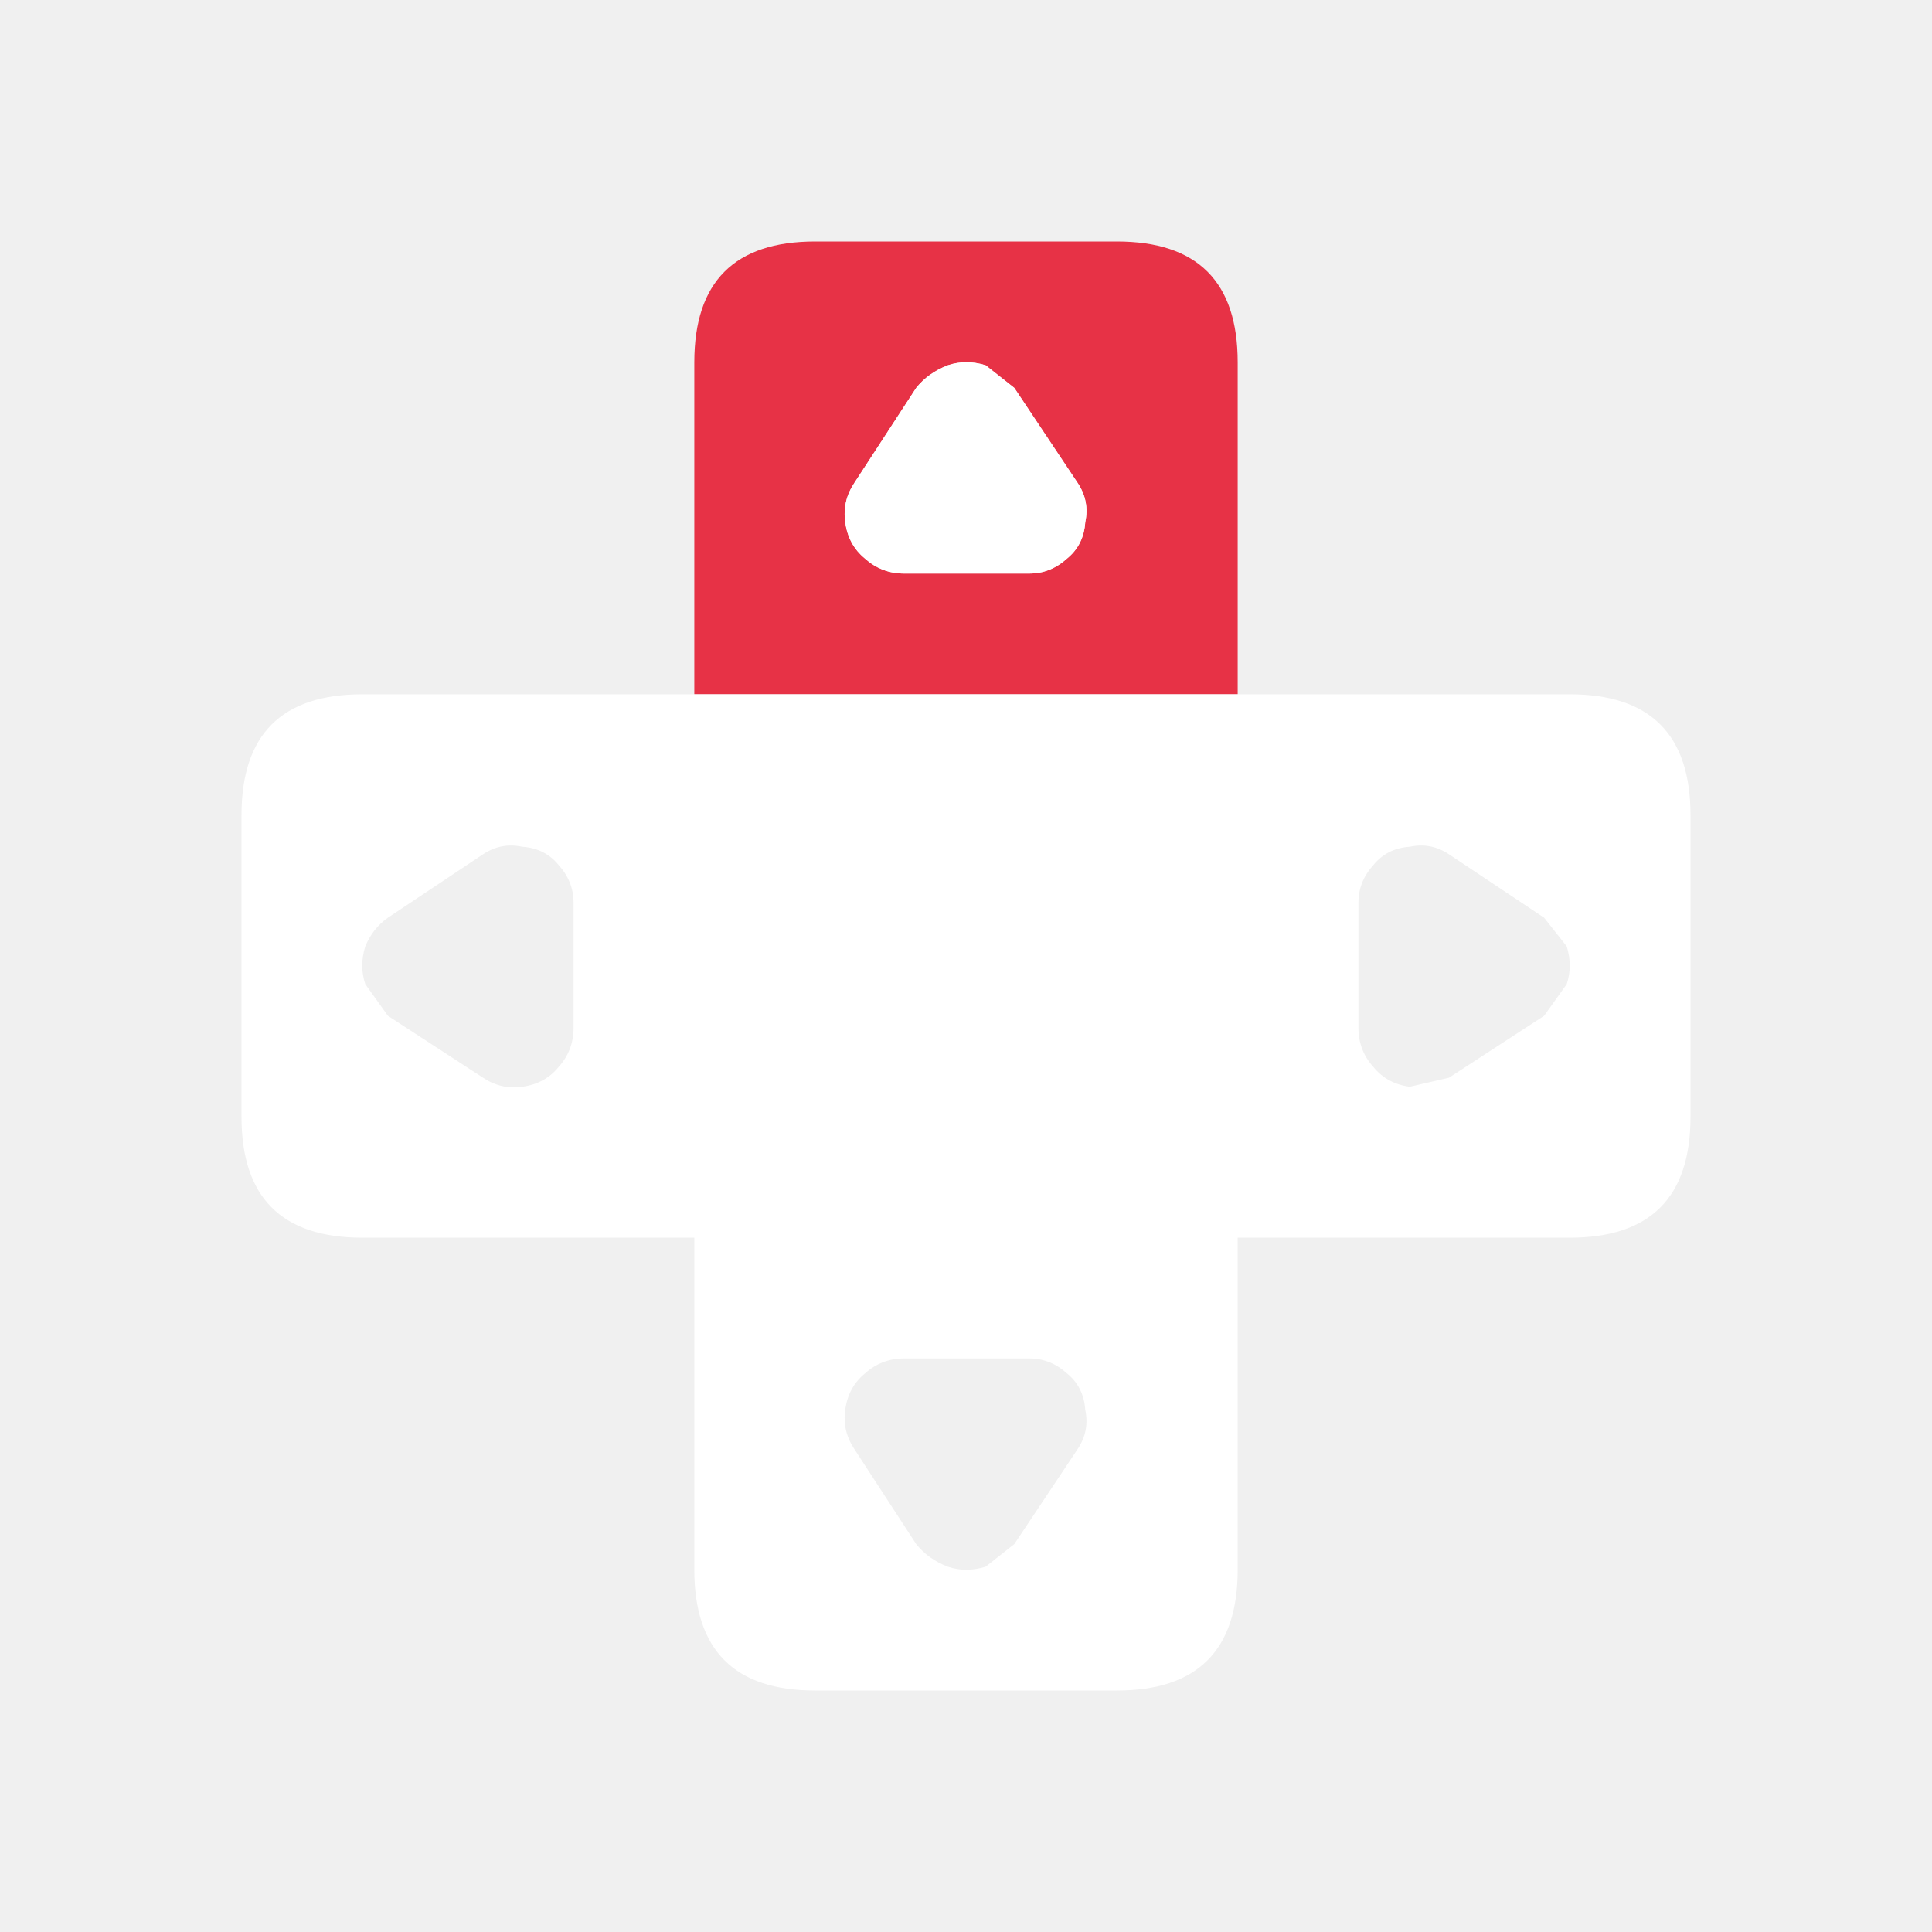
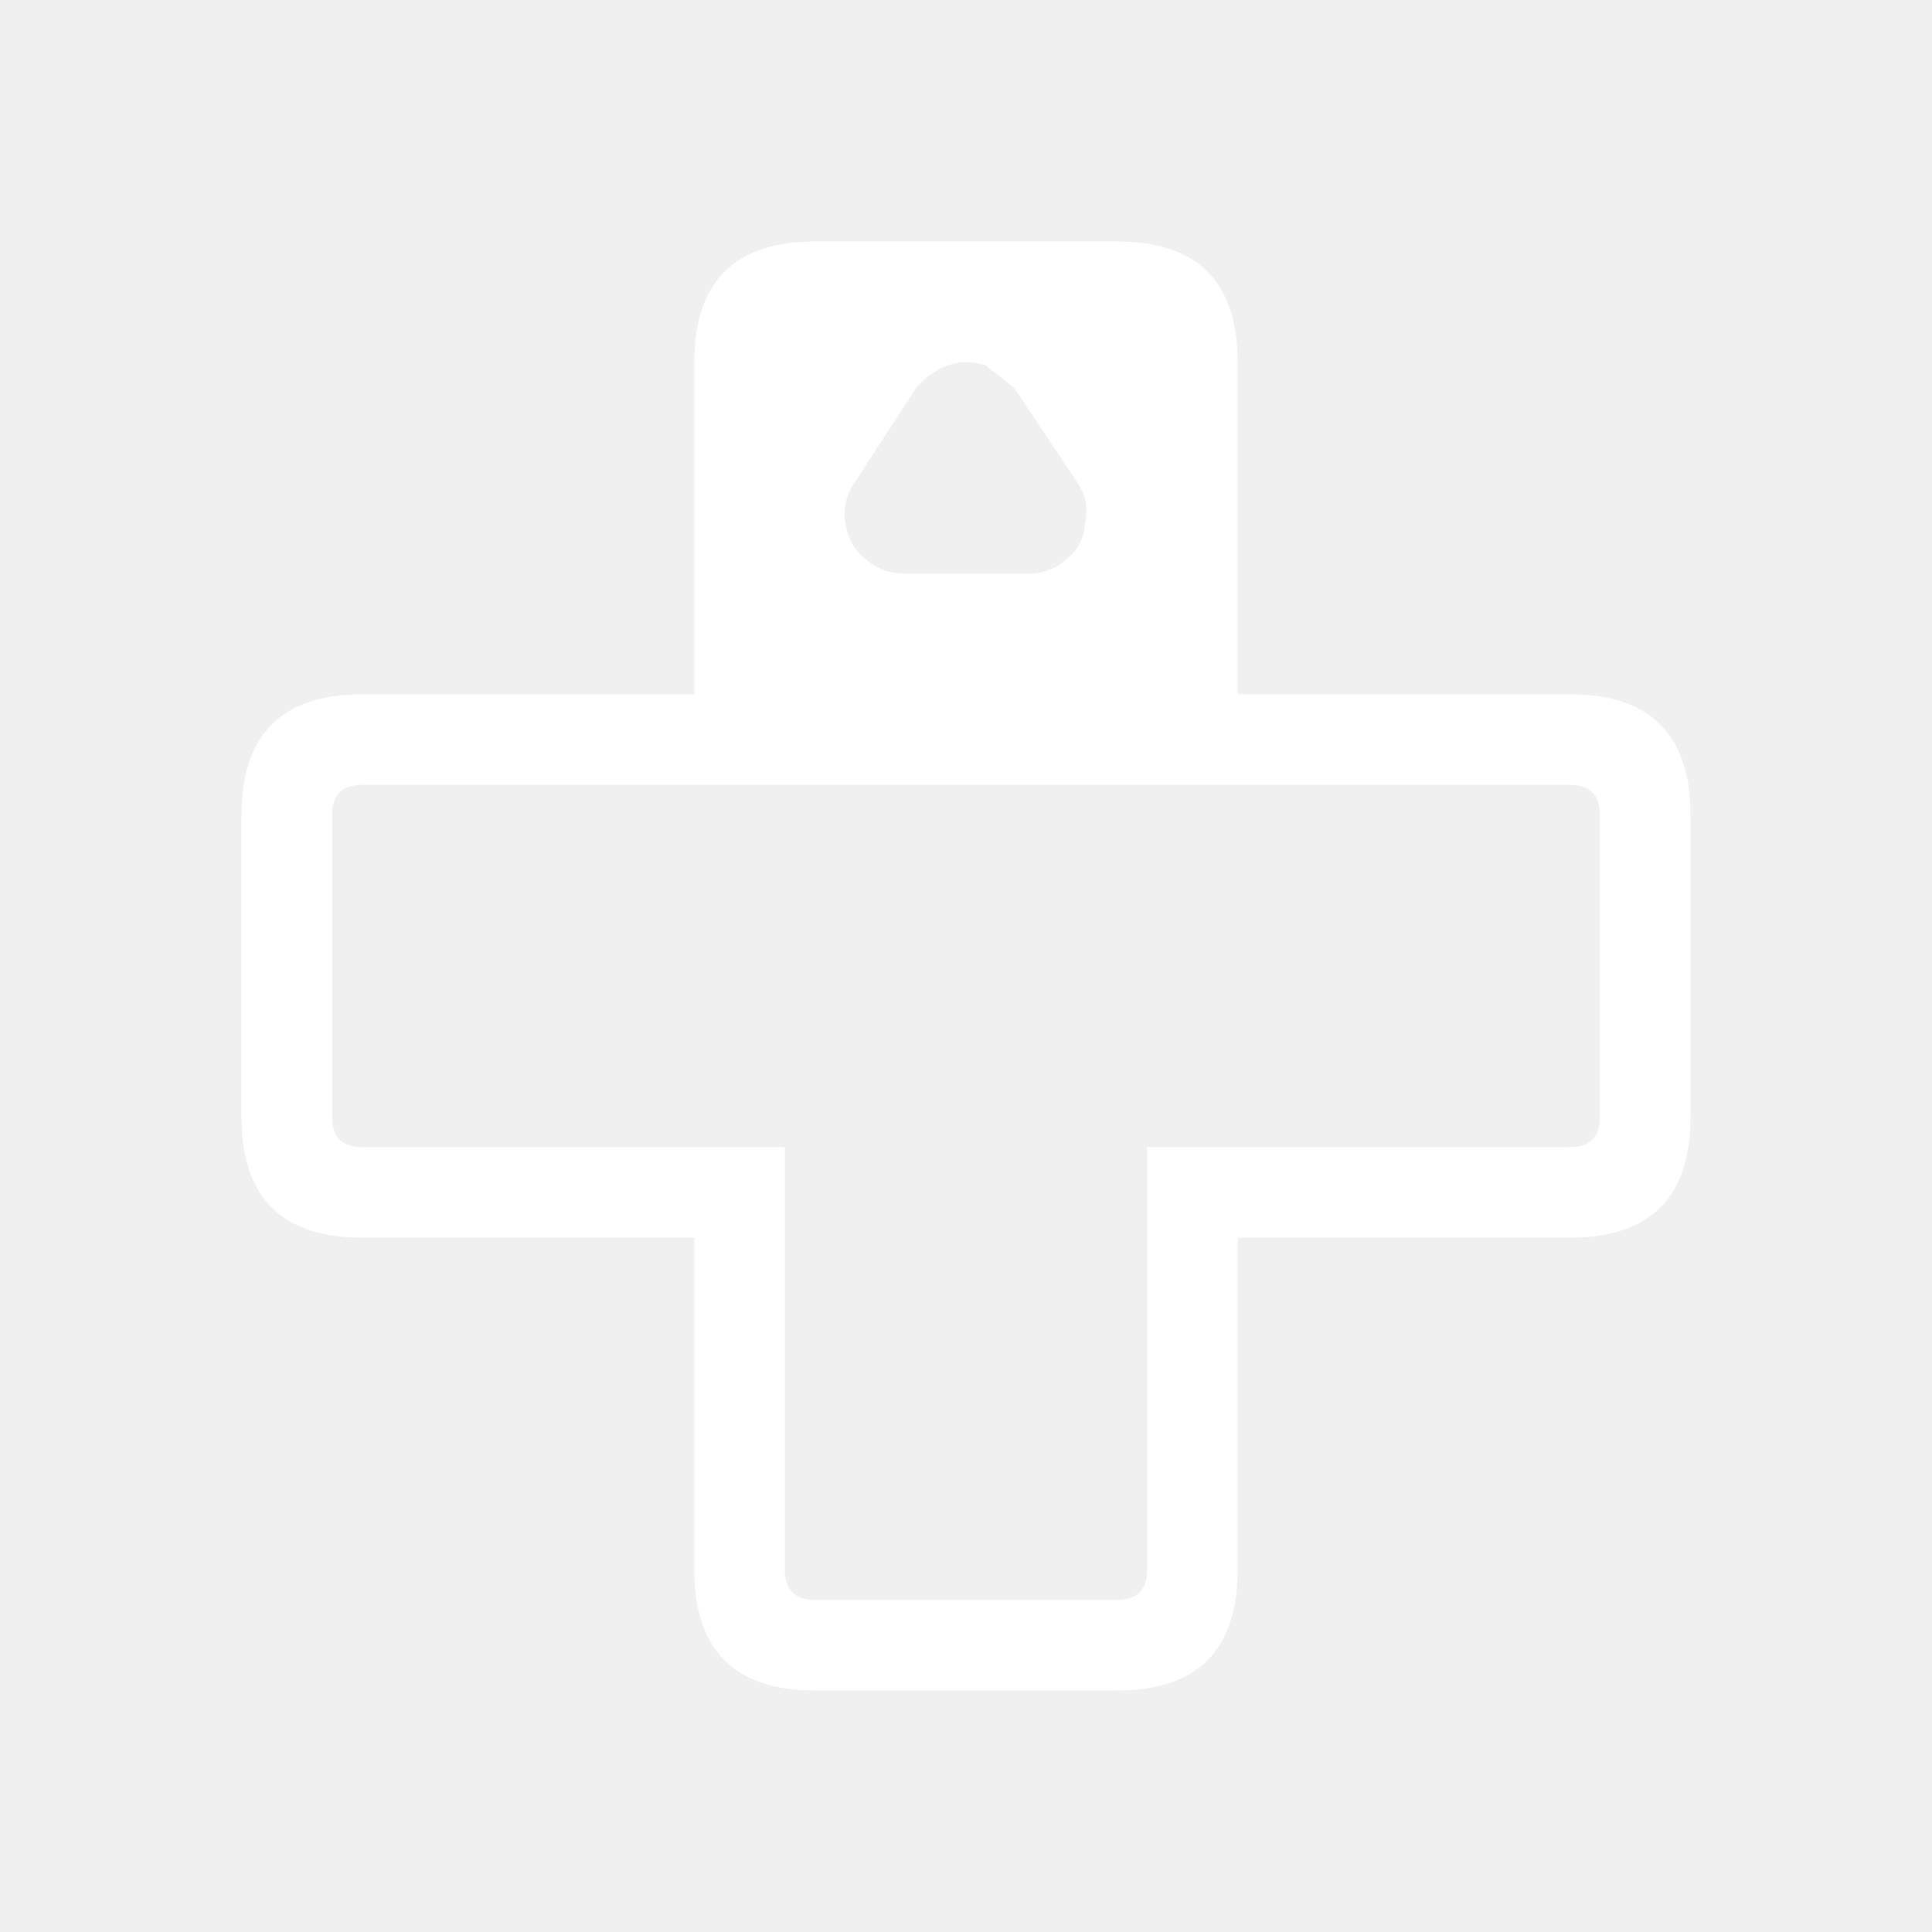
<svg xmlns="http://www.w3.org/2000/svg" width="64" height="64">
  <defs />
  <g>
-     <path stroke="none" fill="#E73246" d="M23 23 L23 12 Q23 8 27 8 L37 8 Q41 8 41 12 L41 23 23 23 M35.7 16 L33.6 12.85 32.65 12.1 Q32 11.9 31.4 12.1 30.75 12.35 30.35 12.85 L28.3 16 Q27.9 16.6 28 17.3 28.1 18.05 28.65 18.5 29.2 19 29.95 19 L34.1 19 Q34.8 19 35.35 18.5 35.9 18.05 35.95 17.3 36.1 16.6 35.7 16" />
-     <path stroke="none" fill="#FFFFFF" d="M35.7 16 Q36.1 16.6 35.95 17.3 35.9 18.05 35.35 18.5 34.8 19 34.1 19 L29.95 19 Q29.2 19 28.65 18.5 28.1 18.05 28 17.3 27.9 16.6 28.3 16 L30.35 12.85 Q30.75 12.35 31.4 12.1 32 11.9 32.65 12.1 L33.6 12.85 35.7 16 M41 23 L52 23 Q56 23 56 27 L56 37 Q56 41 52 41 L41 41 41 52 Q41 56 37 56 L27 56 Q23 56 23 52 L23 41 12 41 Q8 41 8 37 L8 27 Q8 23 12 23 L23 23 41 23 M48 28.3 Q47.4 27.9 46.7 28.05 45.95 28.1 45.5 28.65 45 29.2 45 29.9 L45 34.05 Q45 34.8 45.5 35.35 45.95 35.9 46.7 36 L48 35.7 51.15 33.65 51.9 32.6 Q52.1 32 51.9 31.35 L51.15 30.4 48 28.3 M16 28.3 L12.85 30.4 Q12.35 30.75 12.1 31.35 11.9 32 12.1 32.6 L12.85 33.65 16 35.7 Q16.6 36.1 17.3 36 18.05 35.9 18.5 35.35 19 34.8 19 34.05 L19 29.9 Q19 29.2 18.5 28.65 18.05 28.1 17.3 28.05 16.6 27.9 16 28.3 M35.7 48 Q36.1 47.4 35.95 46.7 35.9 45.95 35.35 45.5 34.8 45 34.1 45 L29.95 45 Q29.2 45 28.65 45.5 28.1 45.95 28 46.7 27.9 47.4 28.3 48 L30.35 51.15 Q30.75 51.65 31.4 51.9 32 52.1 32.65 51.9 L33.6 51.15 35.7 48" />
+     <path stroke="none" fill="#FFFFFF" d="M27 8 L37 8 Q41 8 41 12 L41 23 52 23 Q56 23 56 27 L56 37 Q56 41 52 41 L41 41 41 52 Q41 56 37 56 L27 56 Q23 56 23 52 L23 41 12 41 Q8 41 8 37 L8 27 Q8 23 12 23 L23 23 23 12 Q23 8 27 8 M12 26 Q11 26 11 27 L11 37 Q11 38 12 38 L26 38 26 52 Q26 53 27 53 L37 53 Q38 53 38 52 L38 38 52 38 Q53 38 53 37 L53 27 Q53 26 52 26 L12 26 M35.7 16 L33.6 12.85 32.65 12.1 Q32 11.9 31.4 12.1 30.75 12.35 30.35 12.85 L28.3 16 Q27.9 16.6 28 17.3 28.1 18.05 28.65 18.5 29.2 19 29.95 19 L34.1 19 Q34.8 19 35.35 18.5 35.9 18.05 35.95 17.3 36.1 16.6 35.7 16" />
  </g>
</svg>
